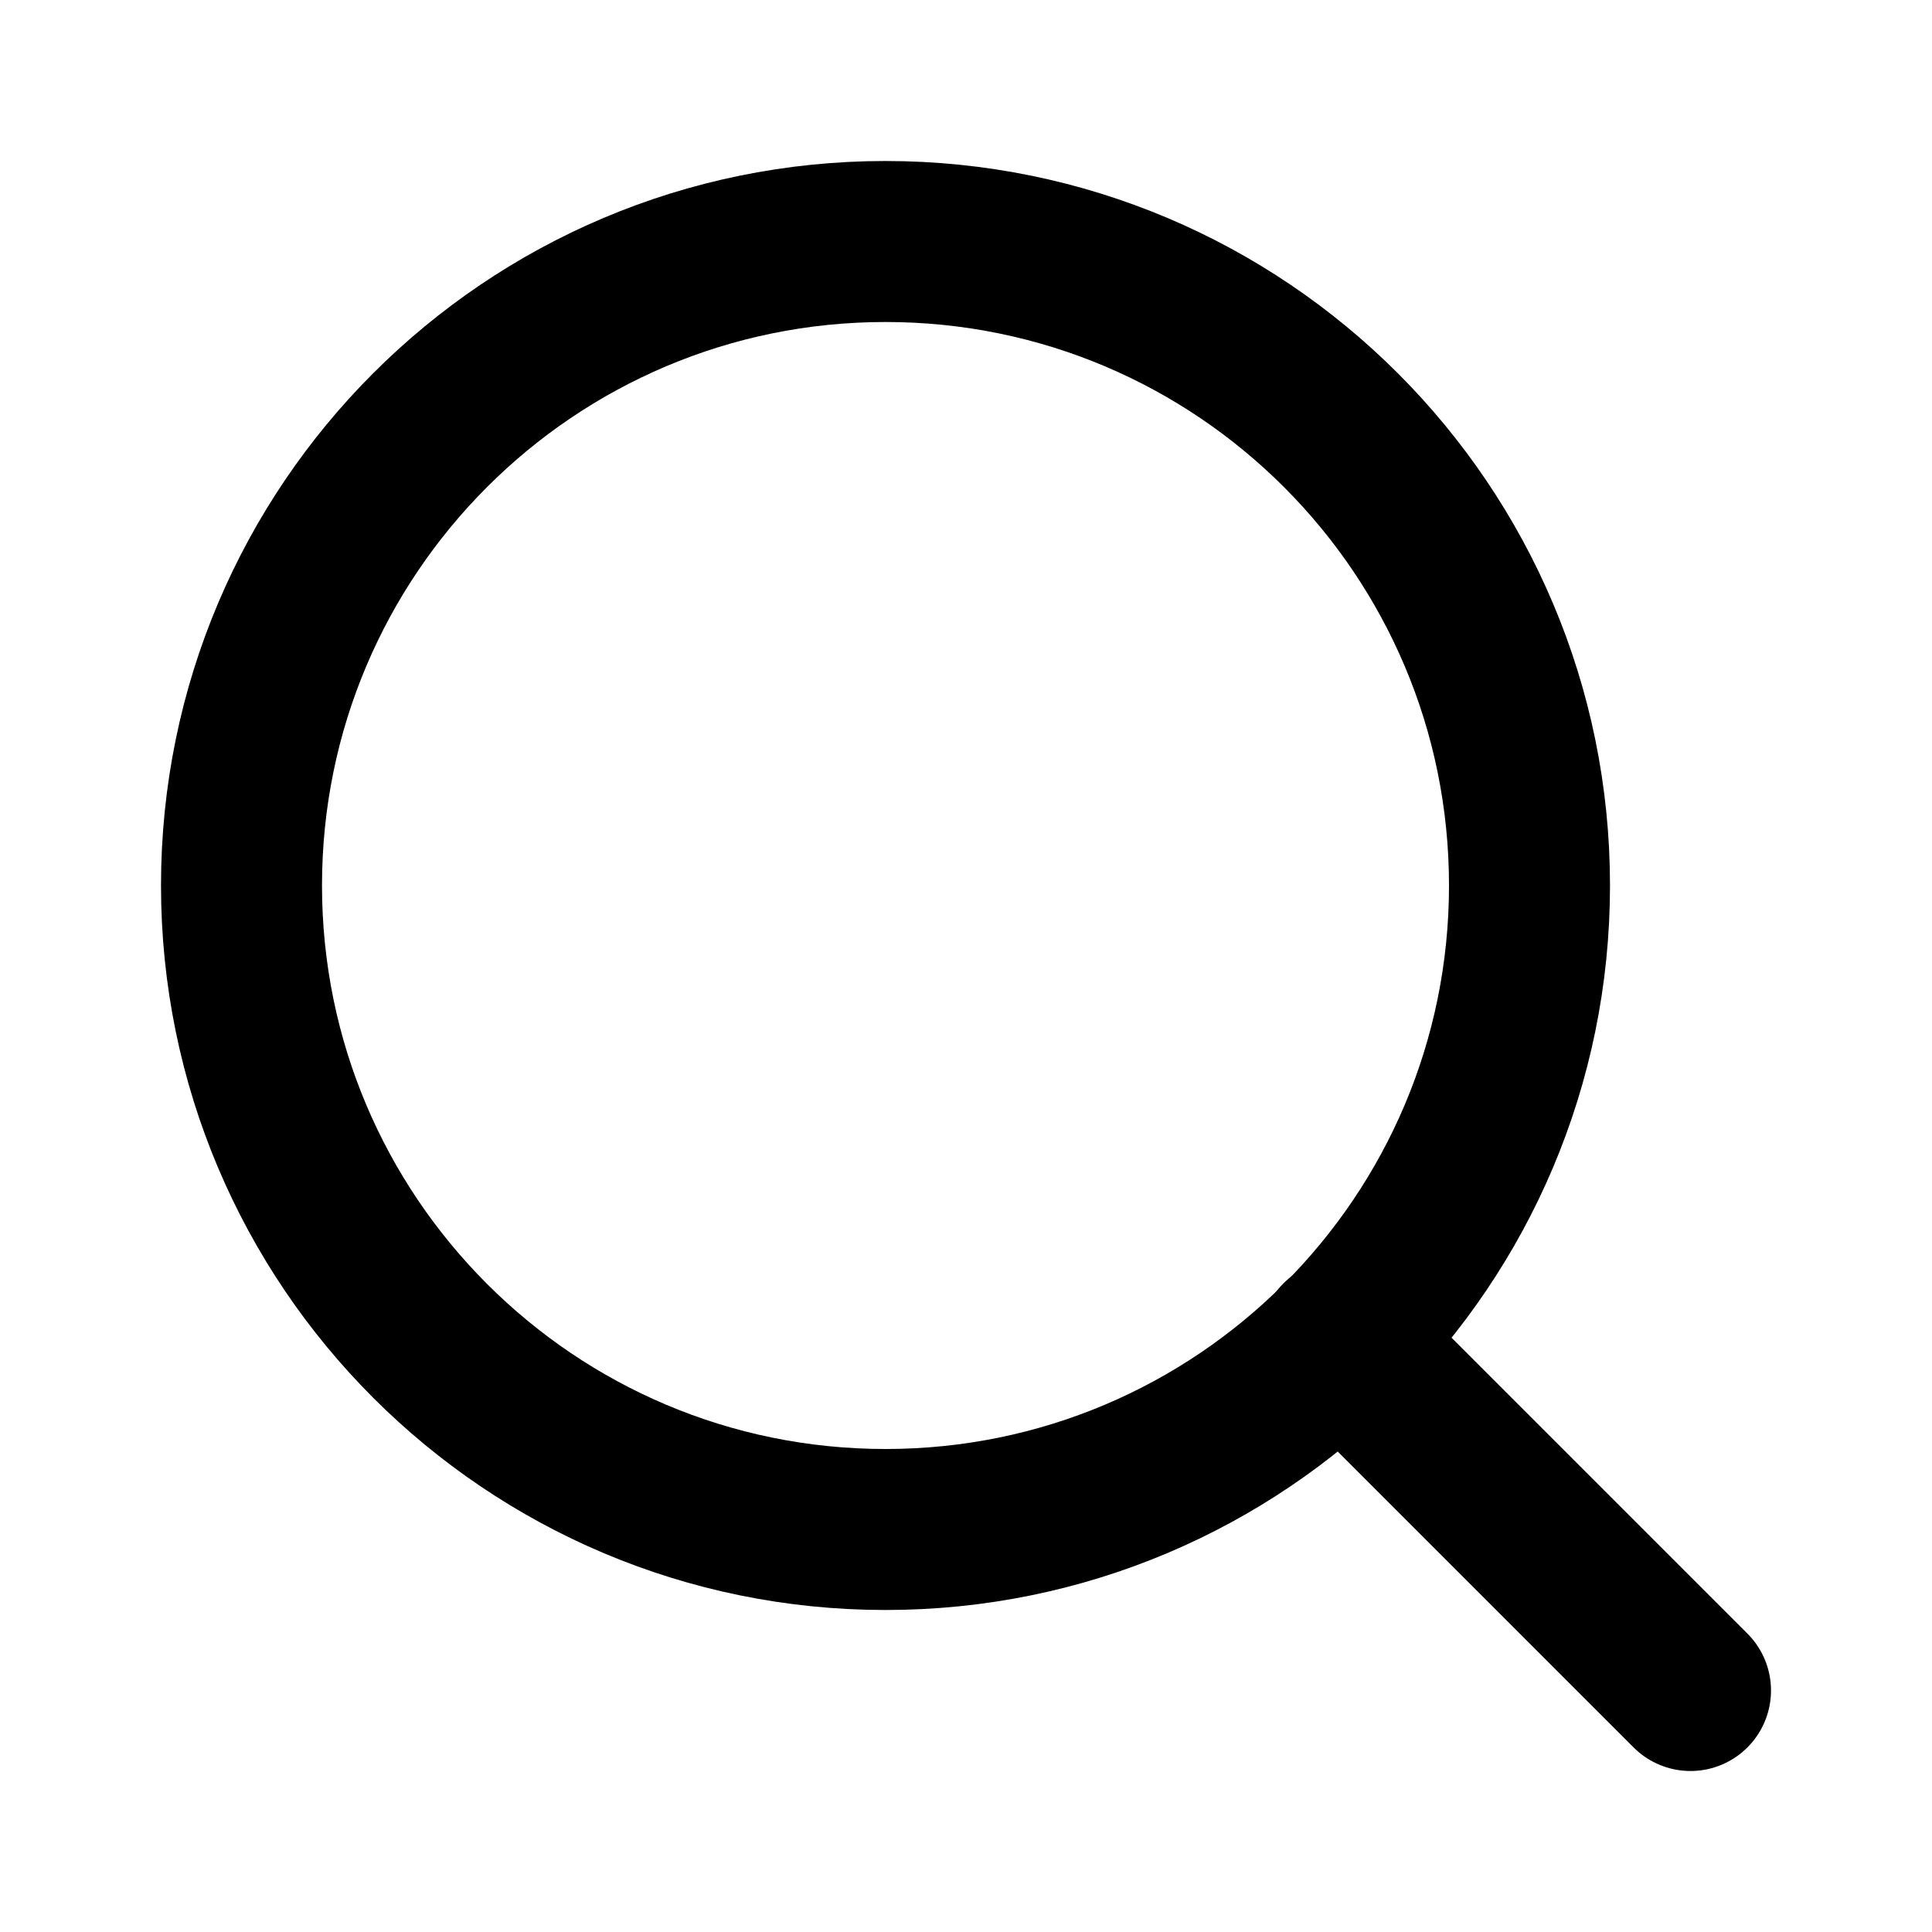
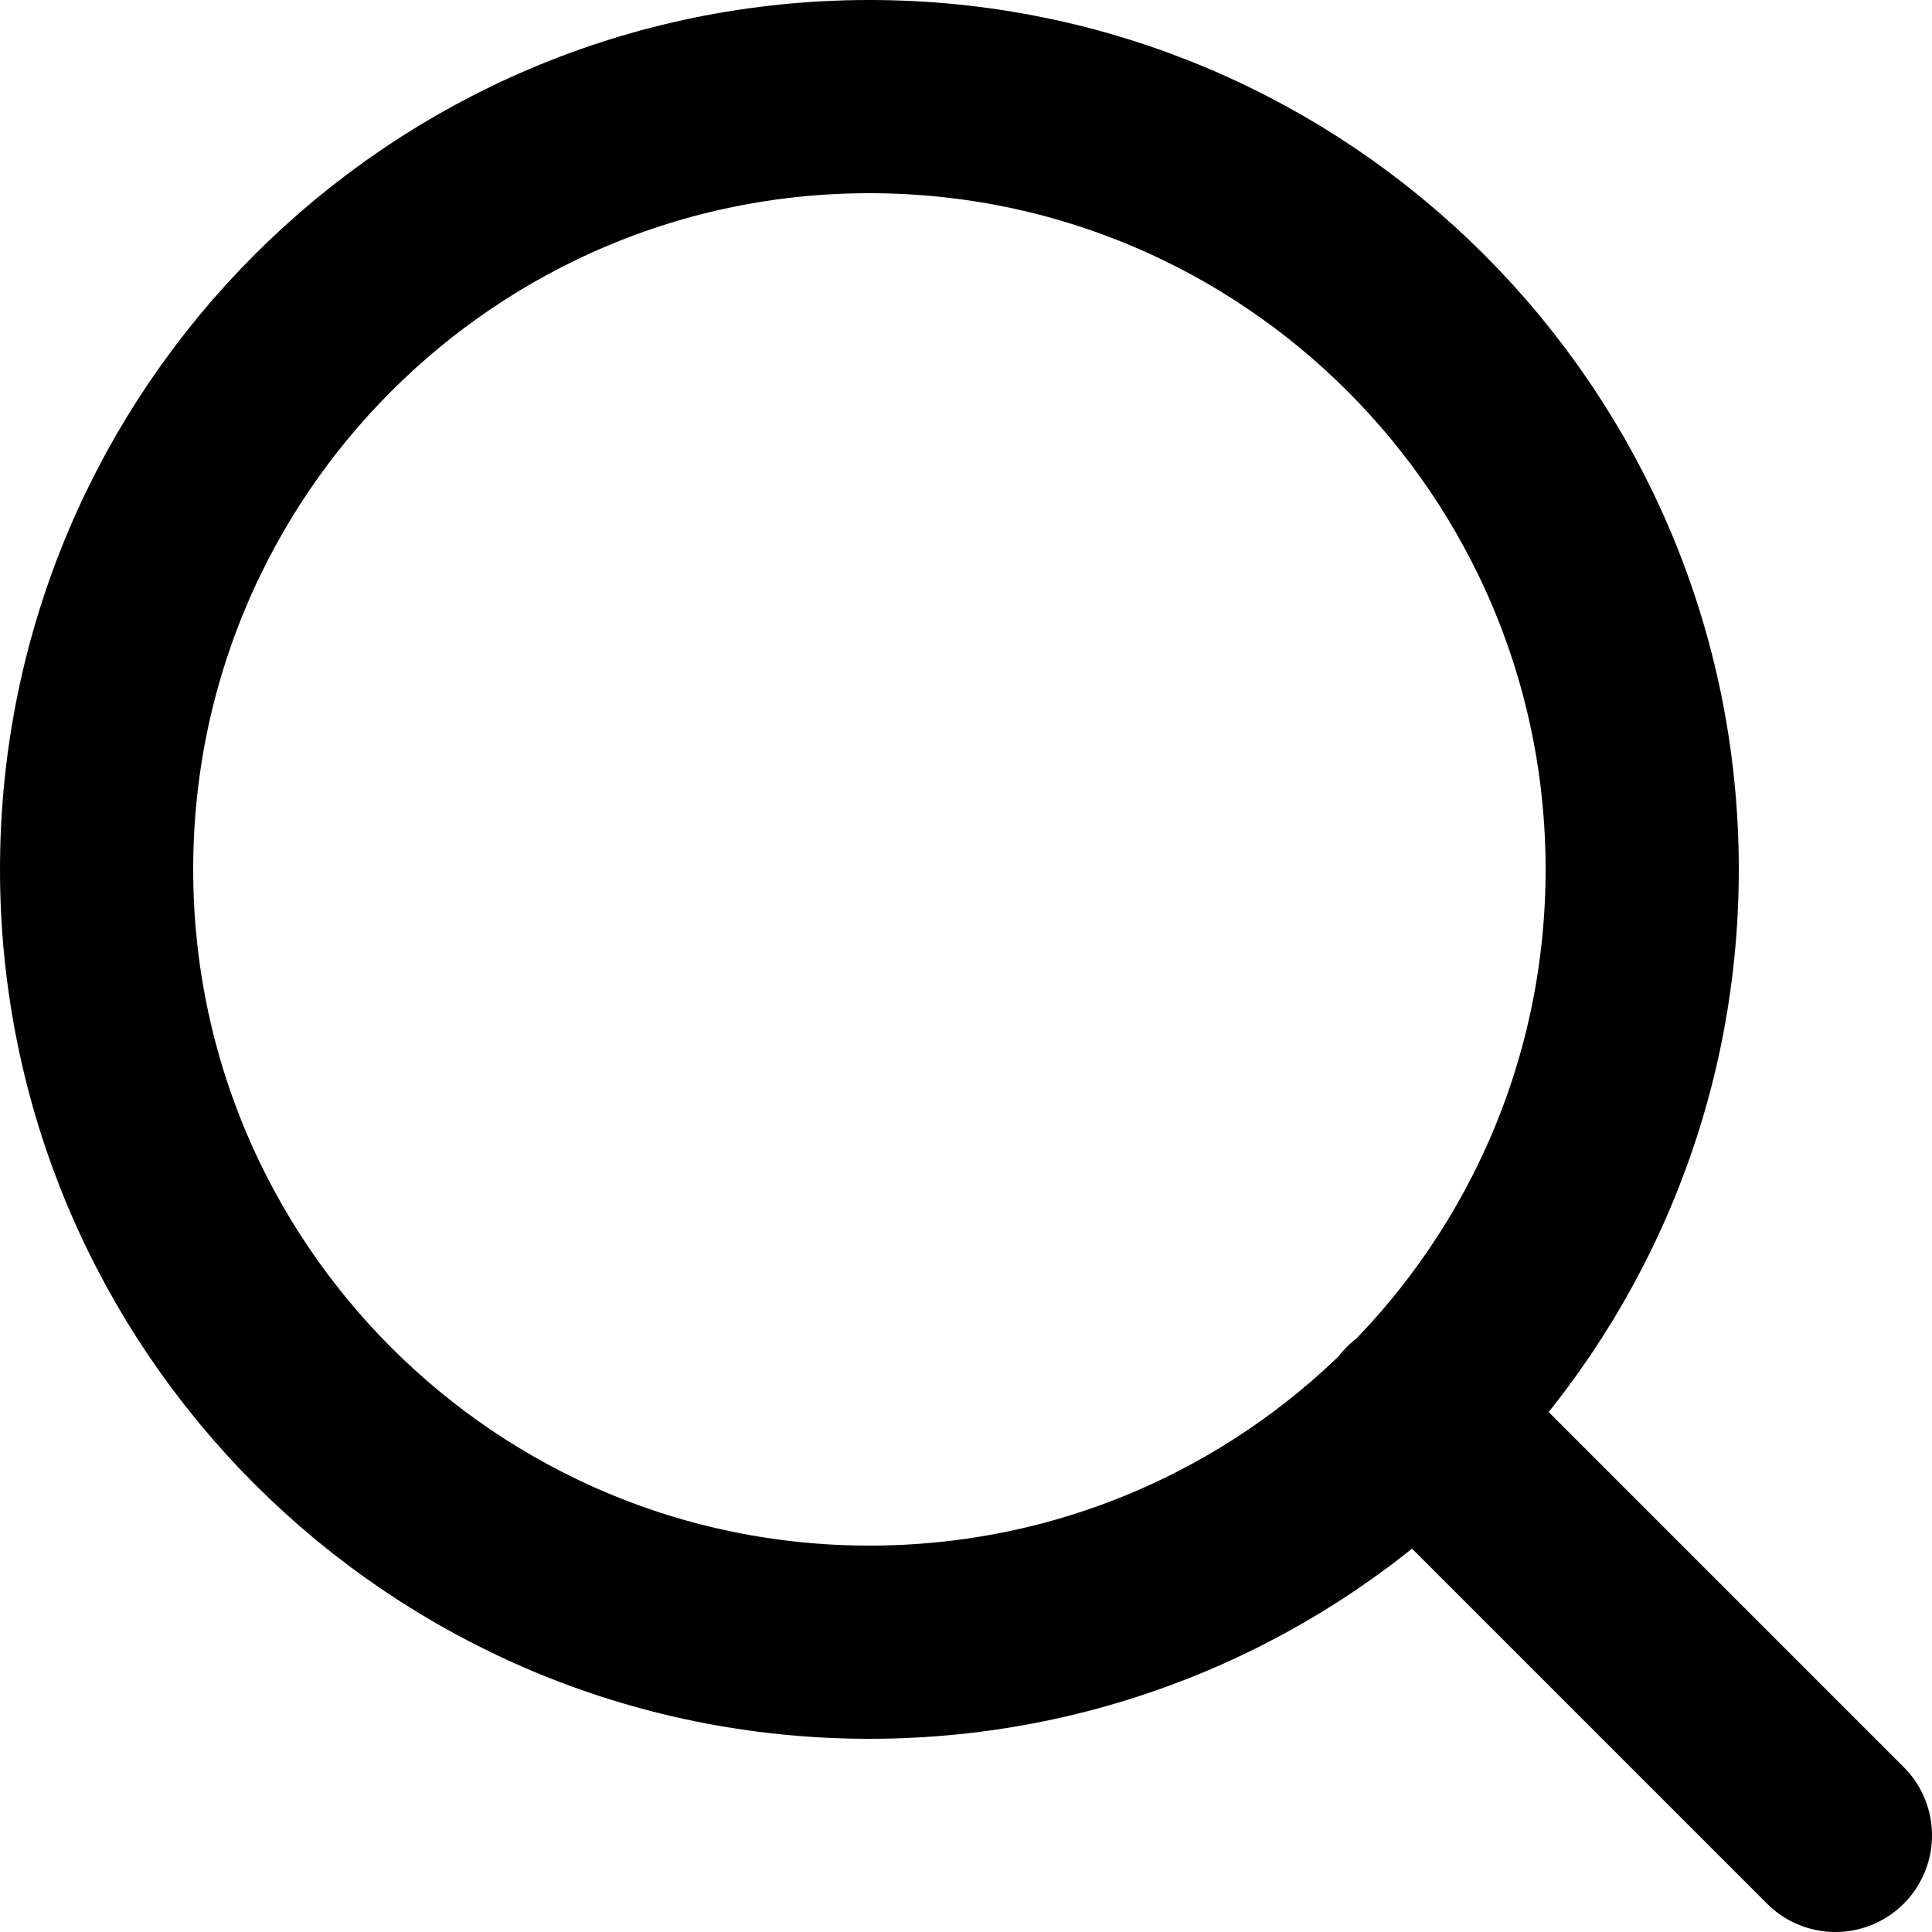
- <svg xmlns="http://www.w3.org/2000/svg" width="24" height="24" viewBox="0 0 24 24" fill="none">
-   <path d="M11 19C15.418 19 19 15.418 19 11C19 6.582 15.418 3 11 3C6.582 3 3 6.582 3 11C3 15.418 6.582 19 11 19Z" stroke="currentColor" stroke-width="2" stroke-linecap="round" stroke-linejoin="round" />
-   <path d="M21 21L16.65 16.65" stroke="currentColor" stroke-width="2" stroke-linecap="round" stroke-linejoin="round" />
+ <svg xmlns="http://www.w3.org/2000/svg" width="20" height="20" fill="none">
+   <path stroke="currentColor" stroke-linecap="round" stroke-linejoin="round" stroke-width="2" d="M9 17A8 8 0 1 0 9 1a8 8 0 0 0 0 16ZM19 19l-4.35-4.35" />
</svg>
